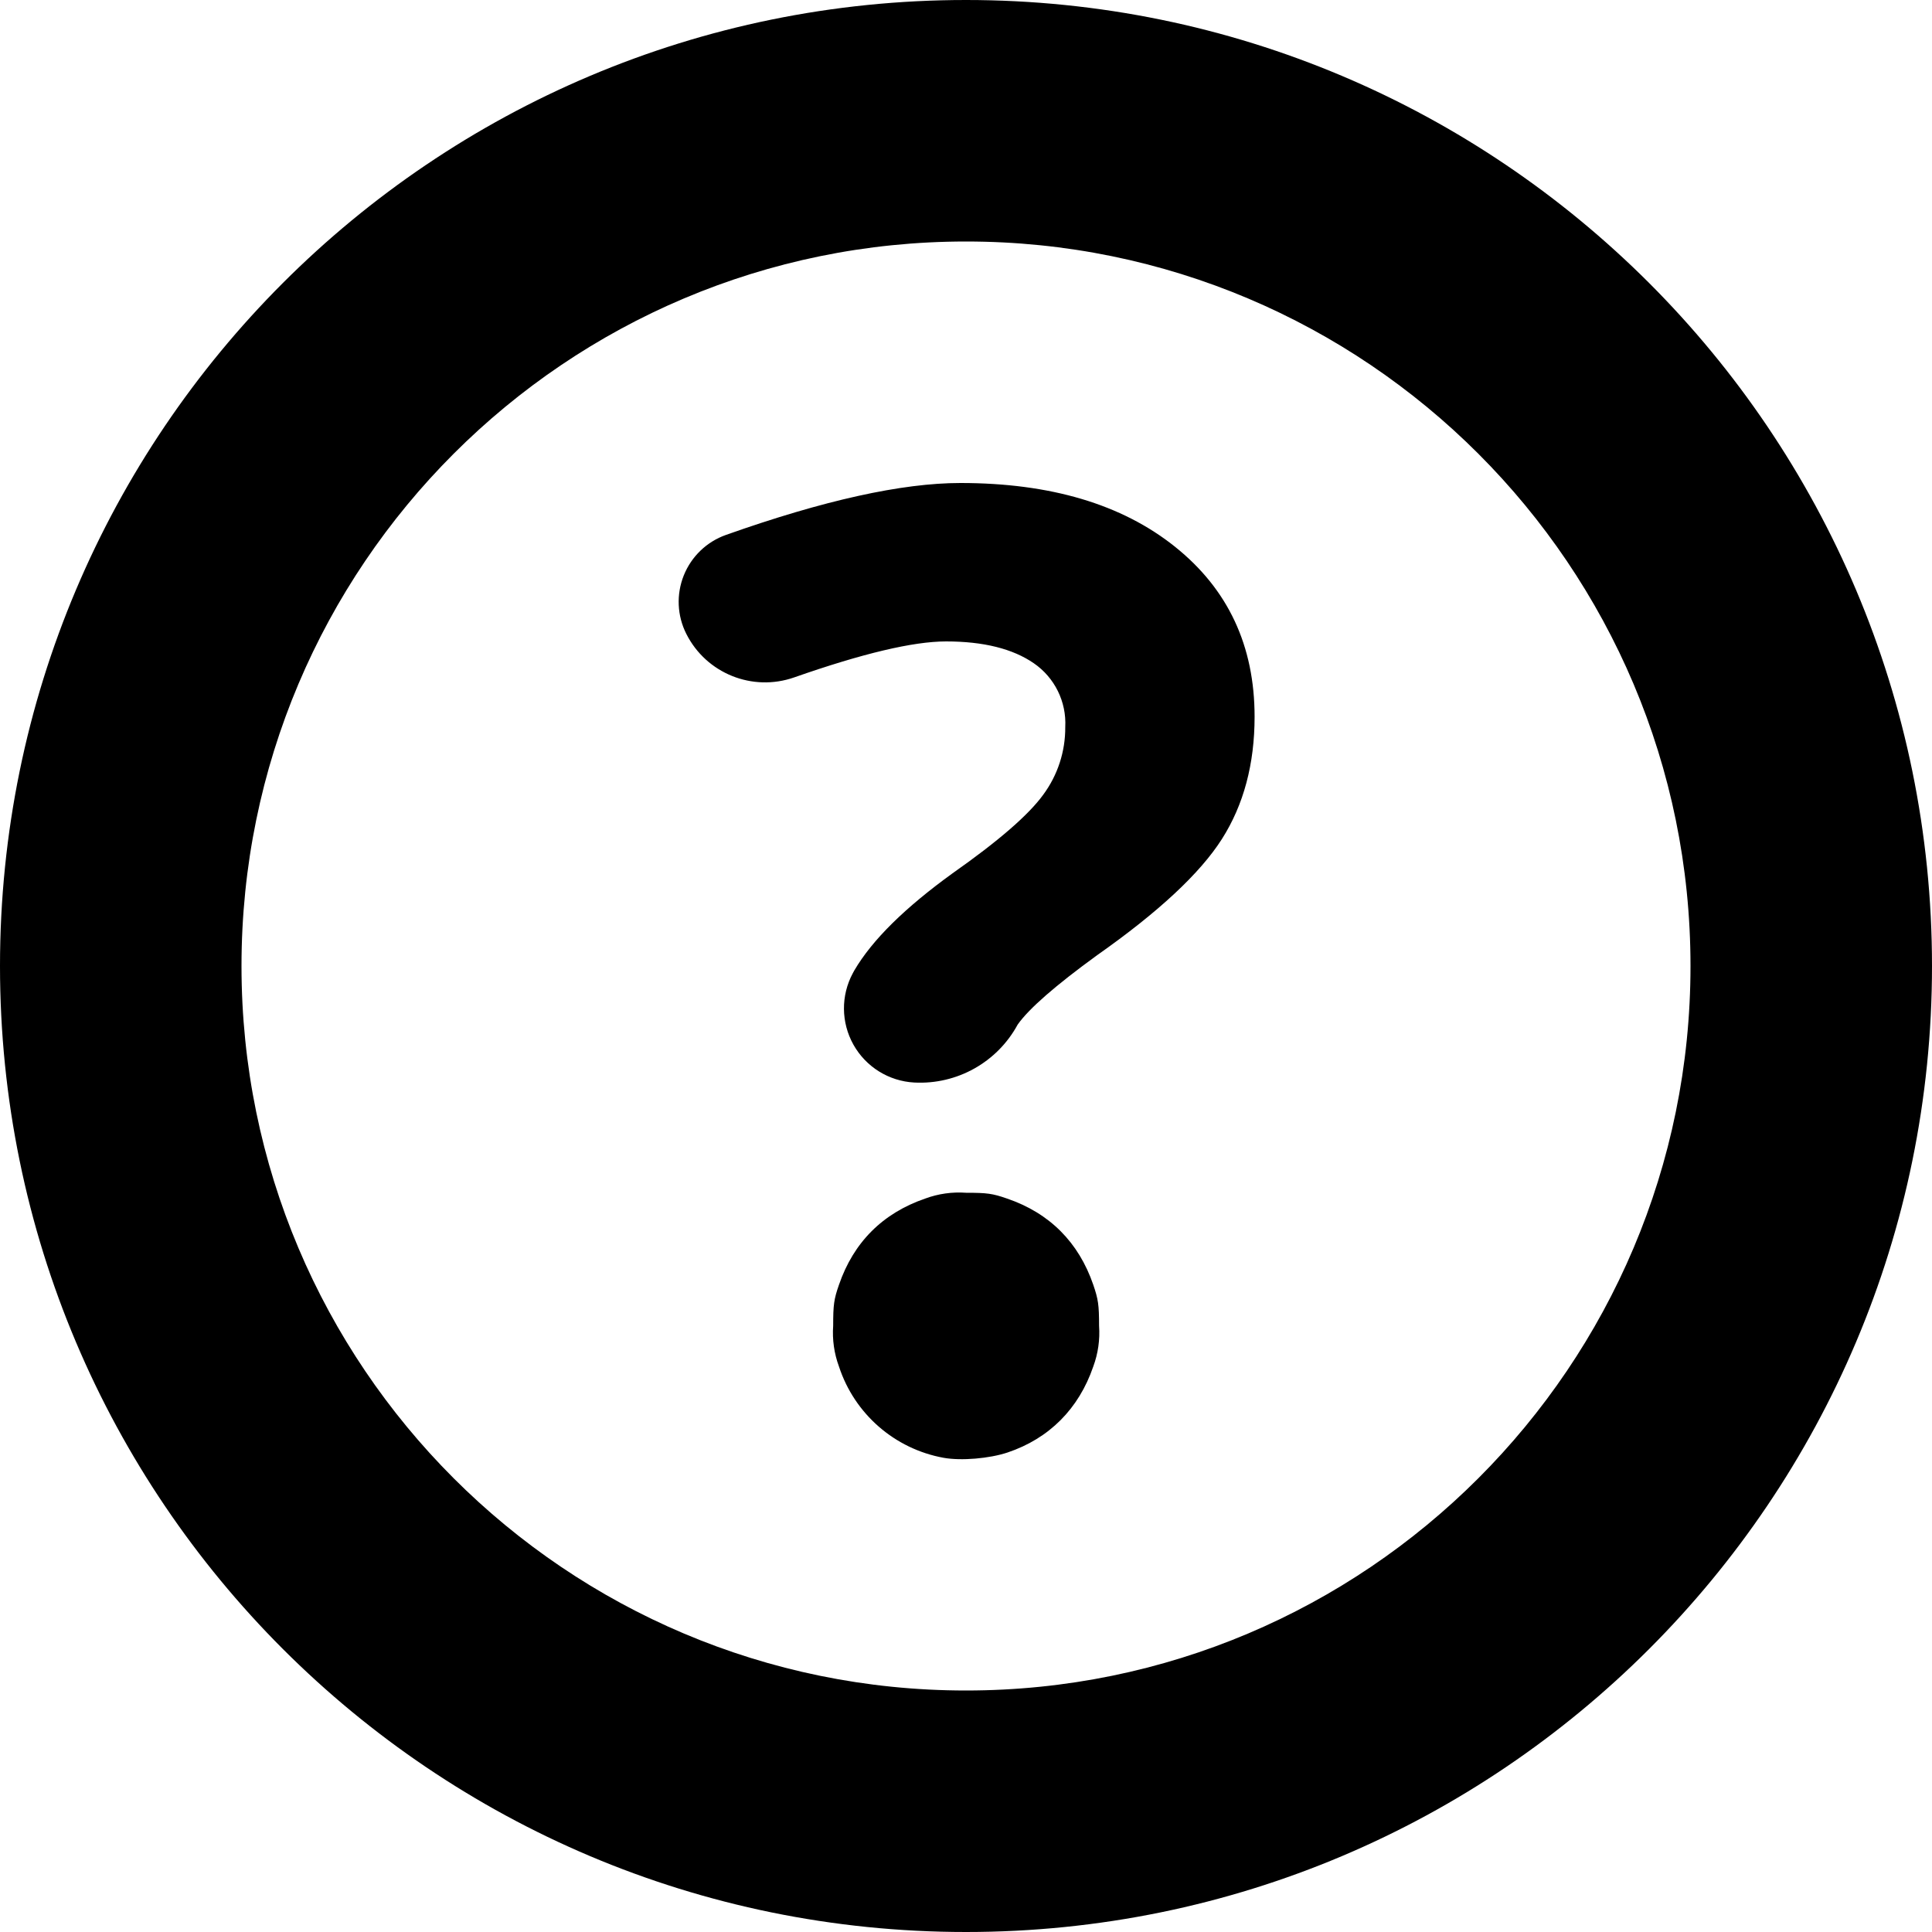
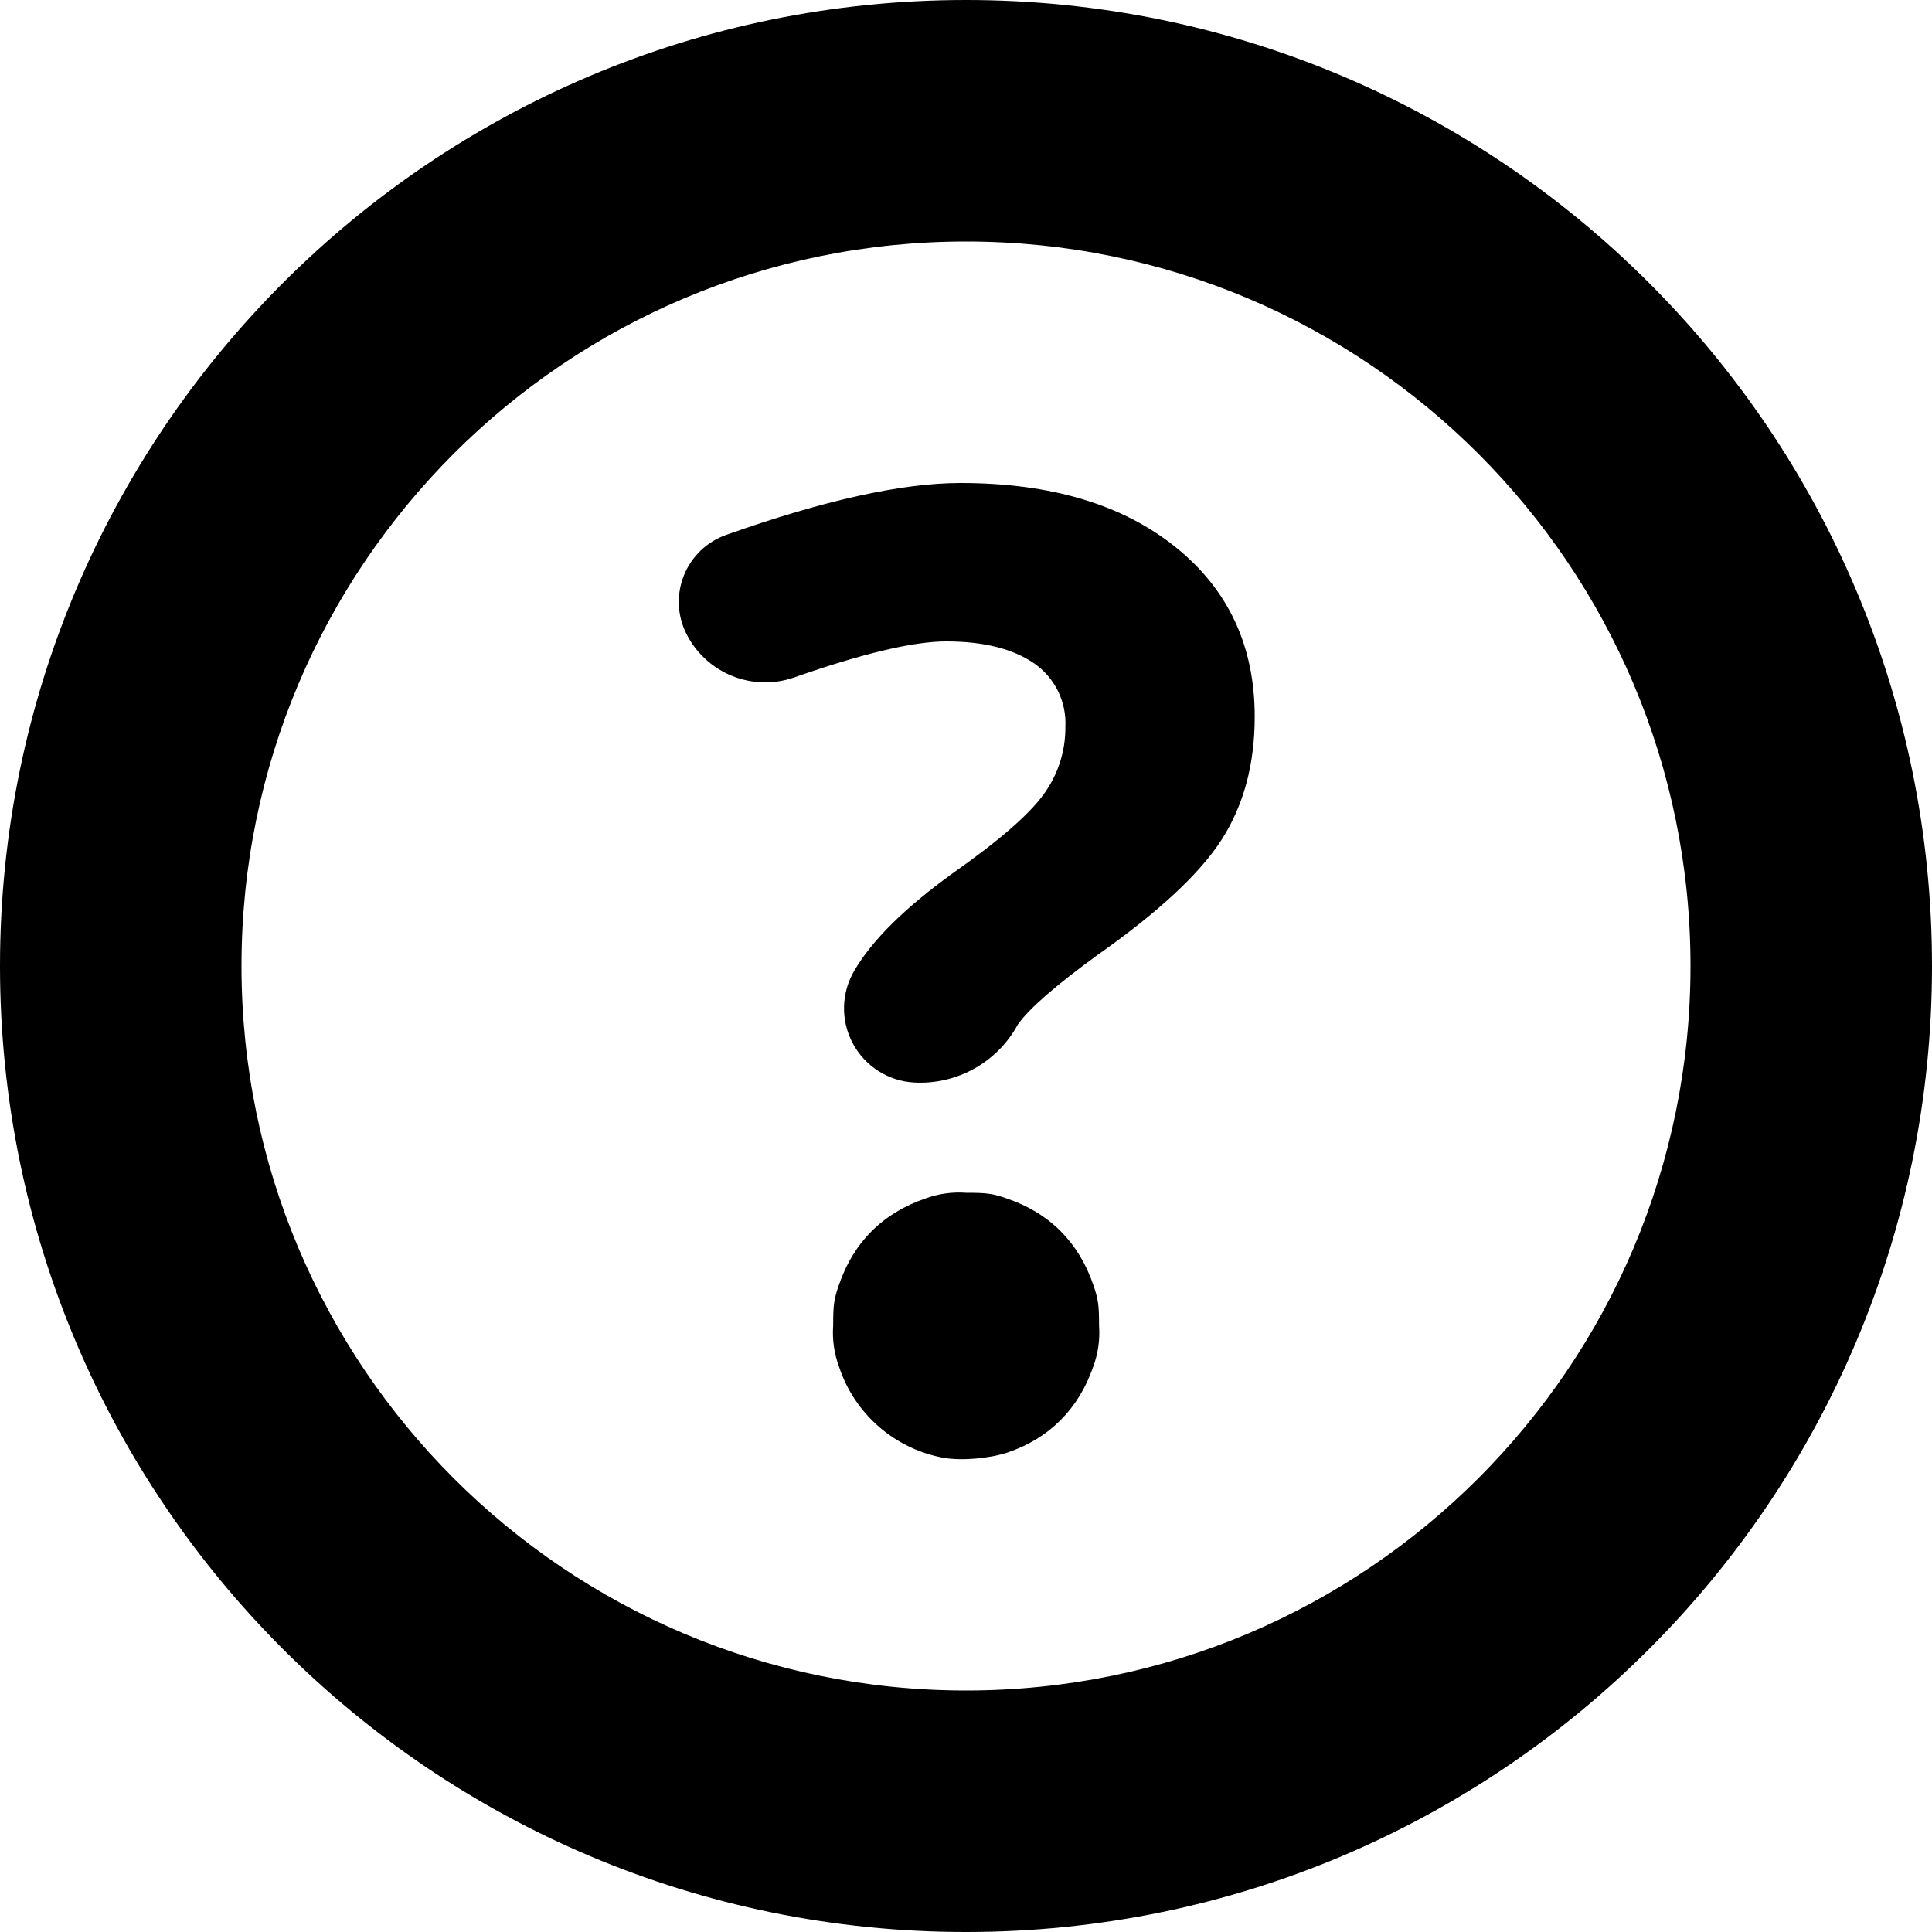
<svg xmlns="http://www.w3.org/2000/svg" width="16" height="16" viewBox="0 0 16 16">
-   <path fill="#000" fill-rule="nonzero" d="M8 0a8 8 0 1 1 0 16A8 8 0 0 1 8 0zm0 14A6 6 0 1 0 8 2a6 6 0 0 0 0 12zm-.185-1.927a1.123 1.123 0 0 1-.867-.756.808.808 0 0 1-.048-.338c0-.173.006-.219.048-.339.121-.352.362-.593.714-.714a.808.808 0 0 1 .339-.048c.173 0 .219.006.339.048.352.12.593.362.714.714.041.12.048.166.048.339a.808.808 0 0 1-.048.338c-.12.35-.365.596-.71.712-.15.05-.383.07-.529.044zm-.752-4.014a.705.705 0 0 1 .012-.022c.148-.253.42-.52.814-.805.38-.267.63-.484.751-.651a.931.931 0 0 0 .182-.56.603.603 0 0 0-.26-.528c-.174-.12-.416-.181-.727-.181-.273 0-.693.1-1.258.298a.73.73 0 0 1-.893-.36.588.588 0 0 1 .328-.82C6.822 4.143 7.47 4 7.954 4c.745 0 1.337.176 1.777.528.44.352.659.821.659 1.408 0 .39-.09.729-.271 1.013-.181.284-.525.604-1.031.96-.347.252-.567.444-.66.576a.919.919 0 0 1-.857.48.615.615 0 0 1-.508-.906z" />
+   <path fill="#000" fill-rule="evenodd" d="M8 0a8 8 0 1 1 0 16A8 8 0 0 1 8 0zm0 2a6 6 0 1 0 0 12A6 6 0 0 0 8 2zm0 7.878c.174 0 .22.006.34.048.352.12.593.362.714.714.041.12.048.166.048.339a.808.808 0 0 1-.048.338c-.12.35-.365.596-.71.712-.15.05-.383.07-.529.044a1.123 1.123 0 0 1-.867-.756.808.808 0 0 1-.048-.338c0-.173.006-.219.048-.339.121-.352.362-.593.714-.714a.808.808 0 0 1 .339-.048zM7.955 4c.745 0 1.337.176 1.777.528.44.352.659.821.659 1.408 0 .39-.09.729-.271 1.013-.181.284-.525.604-1.031.96-.347.252-.567.444-.66.576a.919.919 0 0 1-.857.48.615.615 0 0 1-.496-.928c.148-.253.42-.52.814-.805.38-.267.63-.484.751-.651a.931.931 0 0 0 .182-.56.603.603 0 0 0-.26-.528c-.174-.12-.416-.181-.727-.181-.273 0-.693.1-1.258.298a.73.73 0 0 1-.893-.36.588.588 0 0 1 .328-.82C6.822 4.143 7.47 4 7.954 4z" />
</svg>
